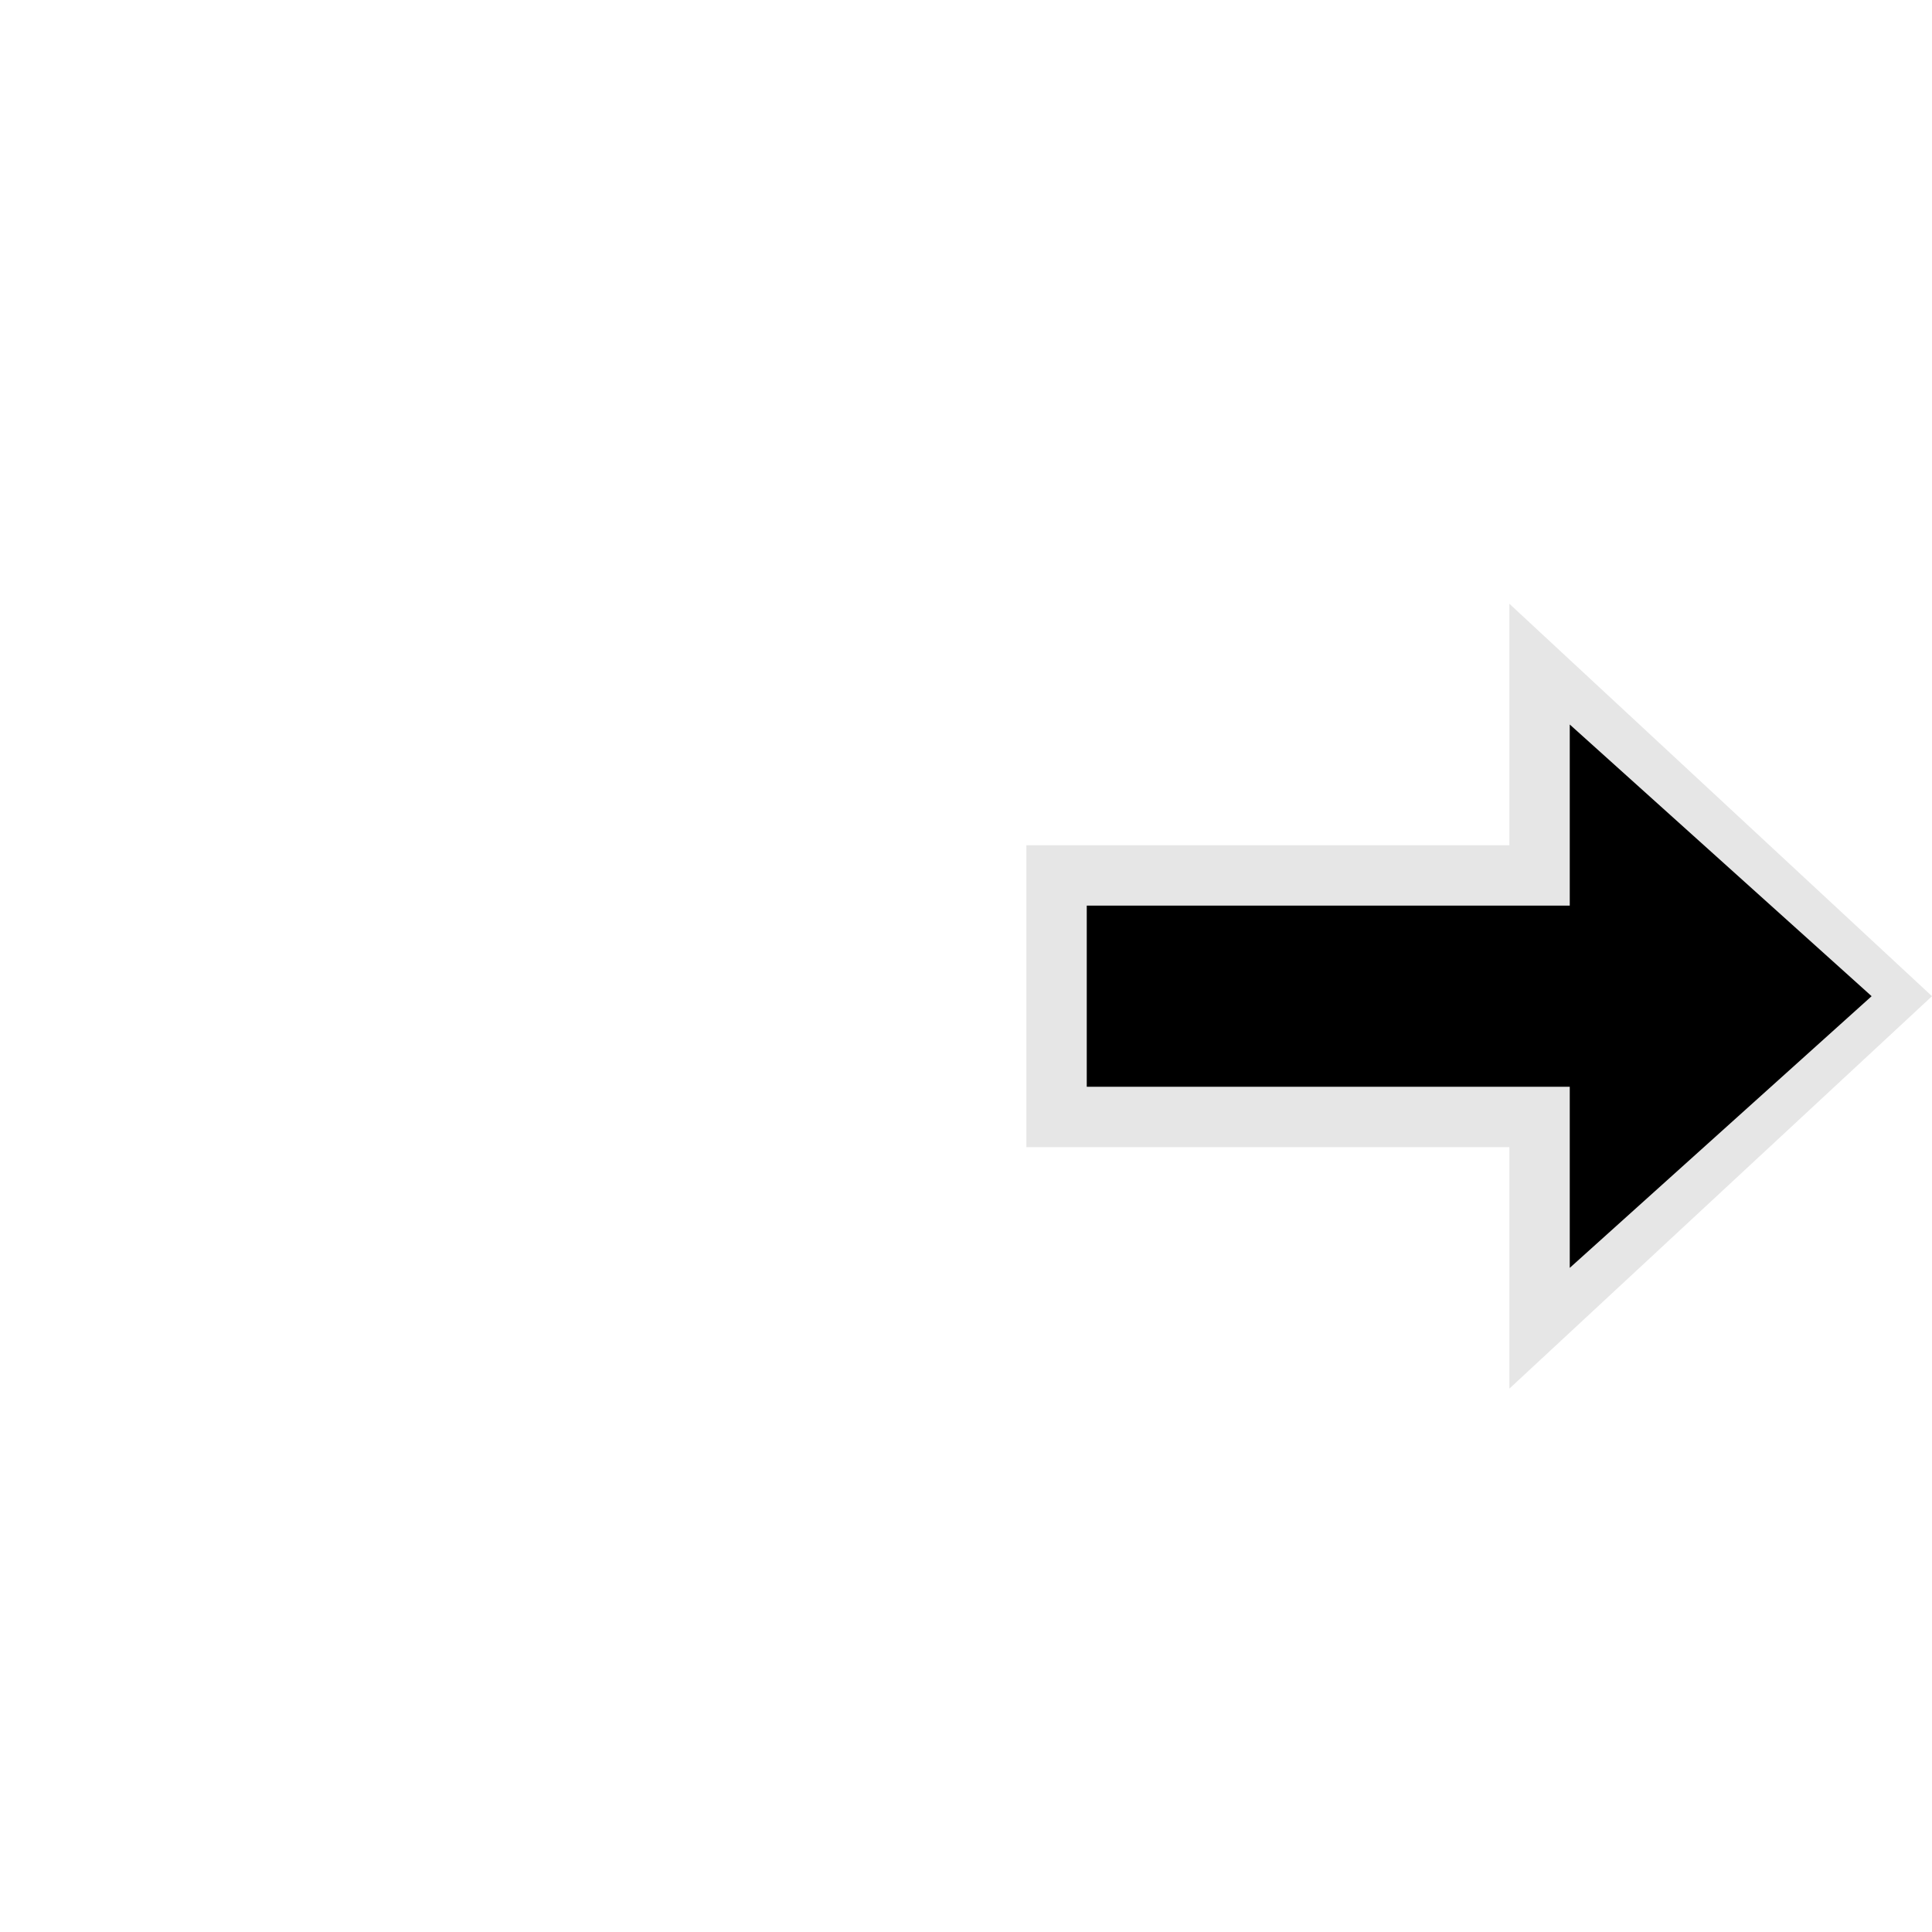
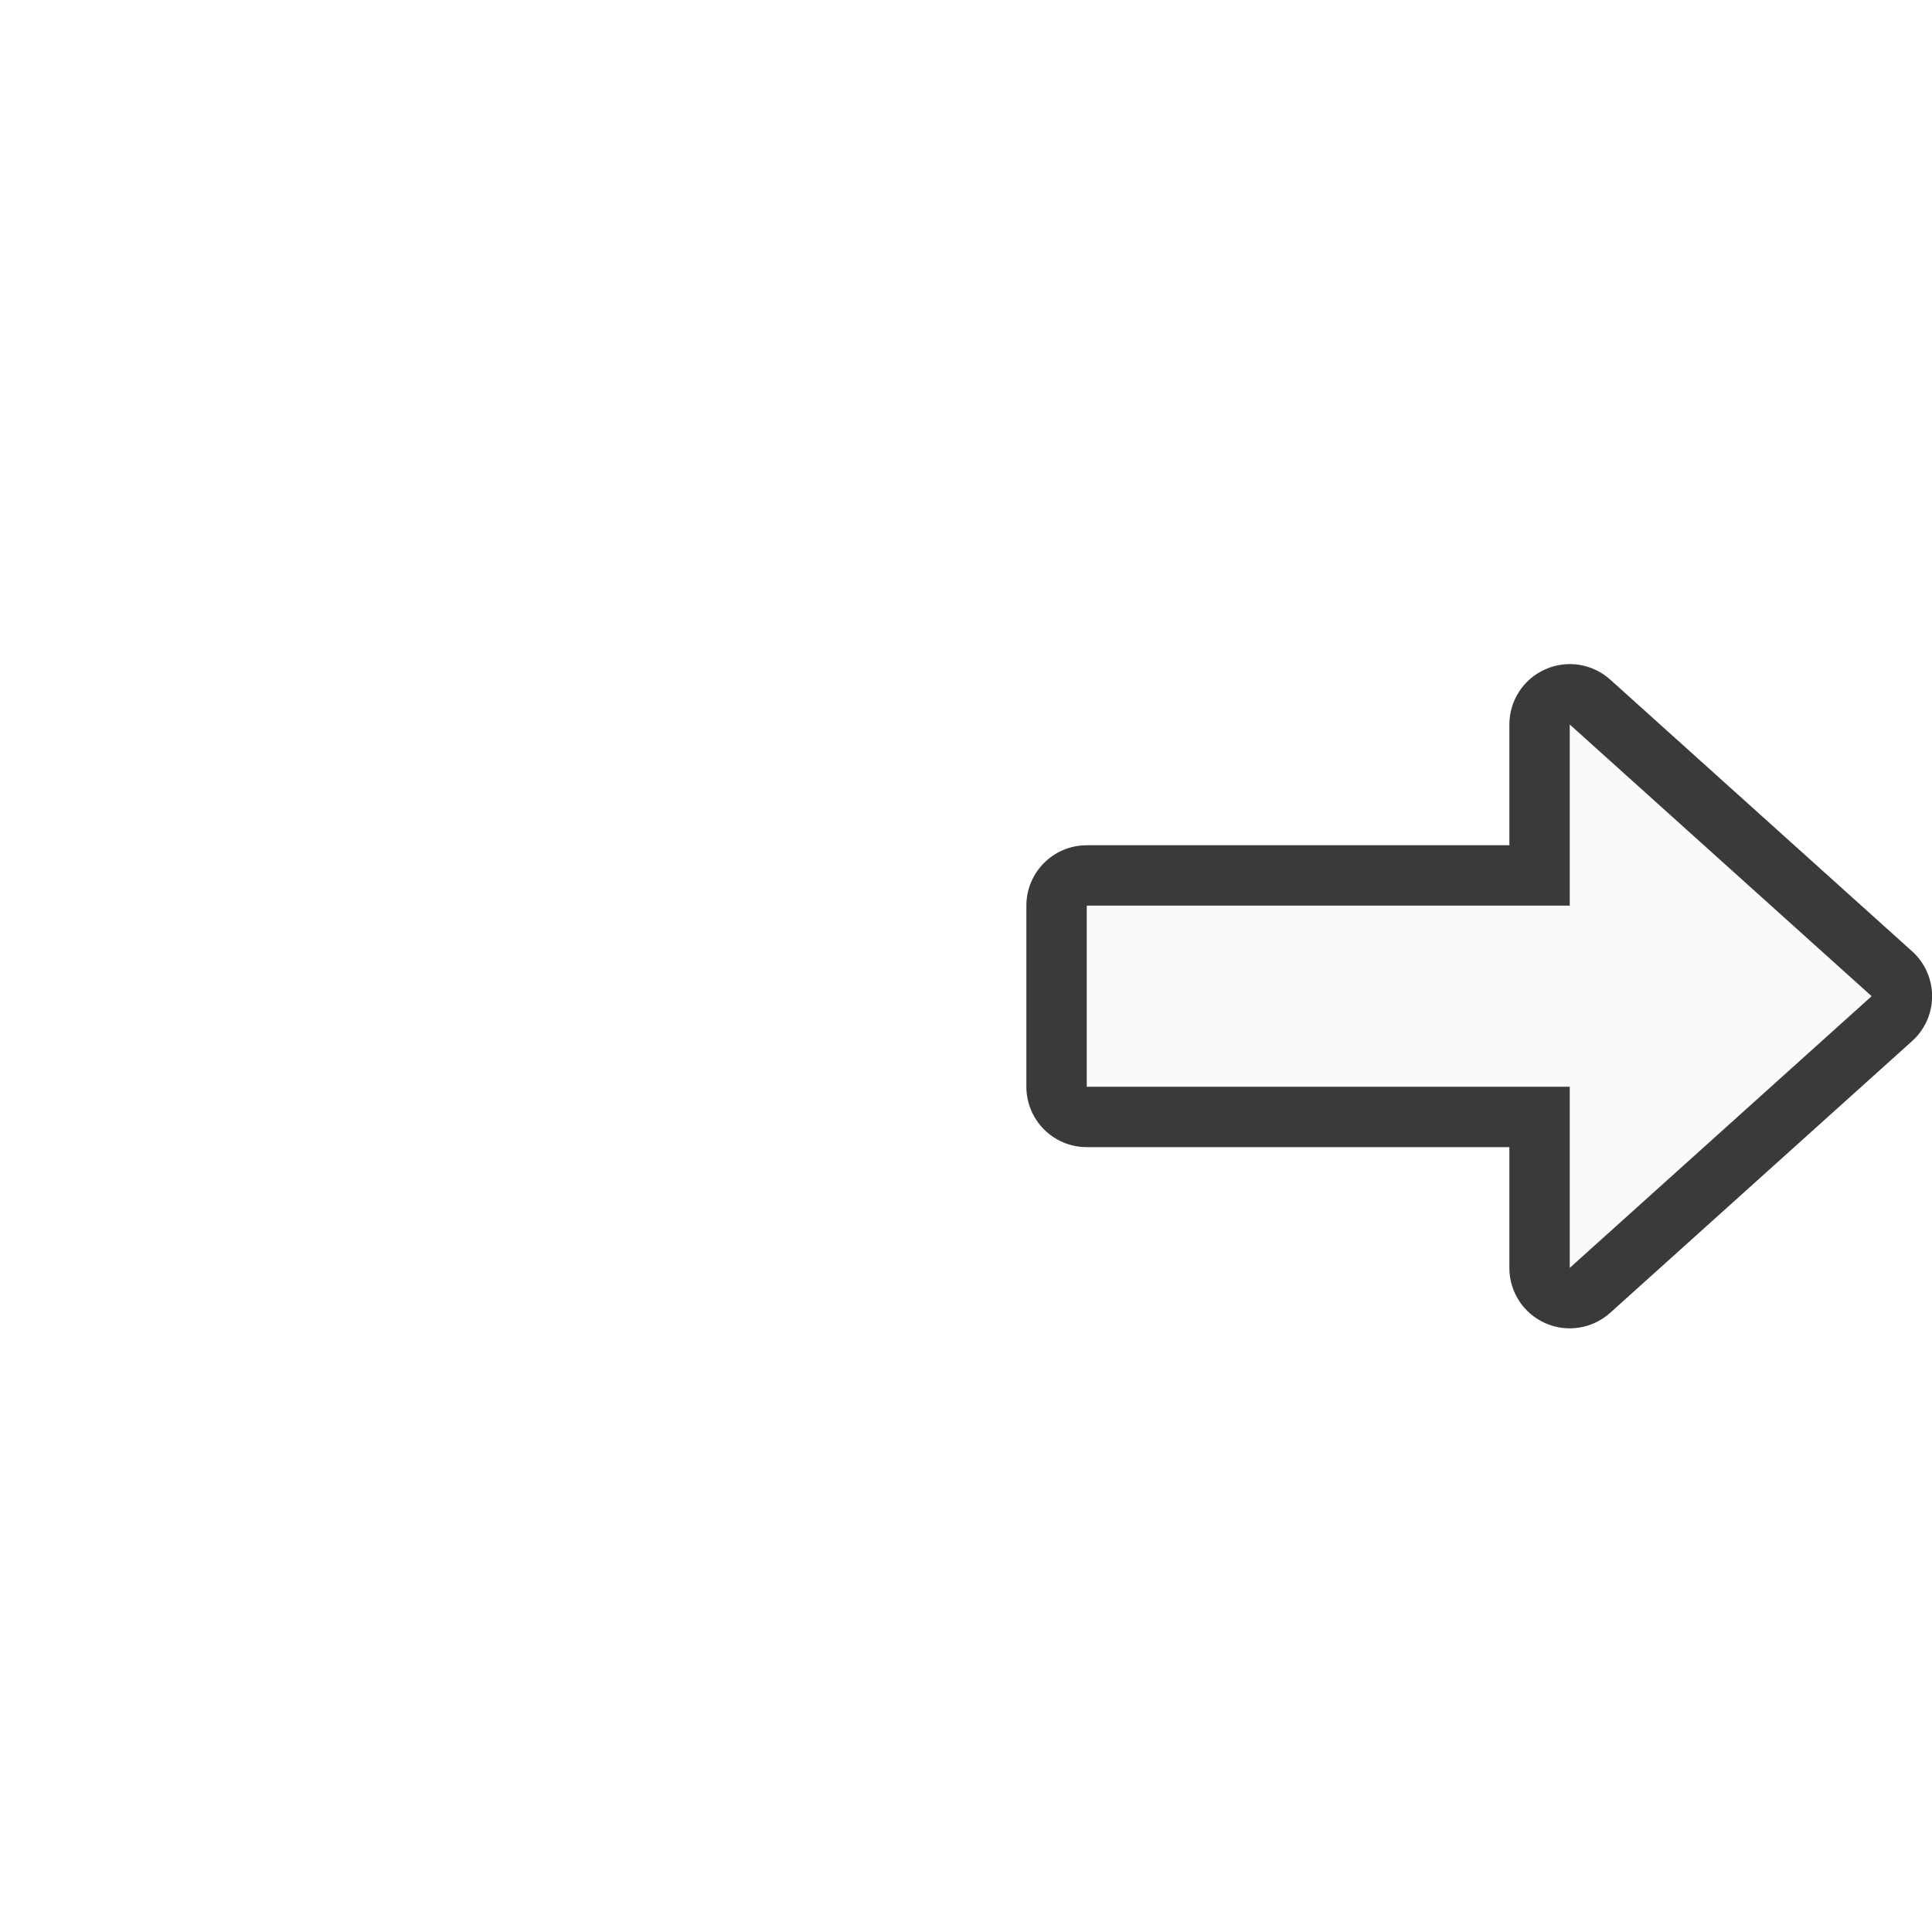
<svg xmlns="http://www.w3.org/2000/svg" height="32" viewBox="0 0 32 32" width="32">
-   <path d="m 25,19 v 4 L 32,16.5 25,10 v 4 h -8 v 5 z" style="fill:#e6e6e6" />
-   <path d="m26 18v3l5-4.5-5-4.5v3h-8v3z" />
+   <path d="m25.594 11.086a1 1 0 0 0 -.594.914v2h-7a1 1 0 0 0 -1 1v3a1 1 0 0 0 1 1h7v2a1 1 0 0 0 1.67.744l5-4.5a1 1 0 0 0 0-1.488l-5-4.5a1 1 0 0 0 -1.076-.17z" fill="#3a3a38" />
+   <path d="m26 18v3l5-4.5-5-4.5v3h-8v3z" fill="#fafafa" />
</svg>
